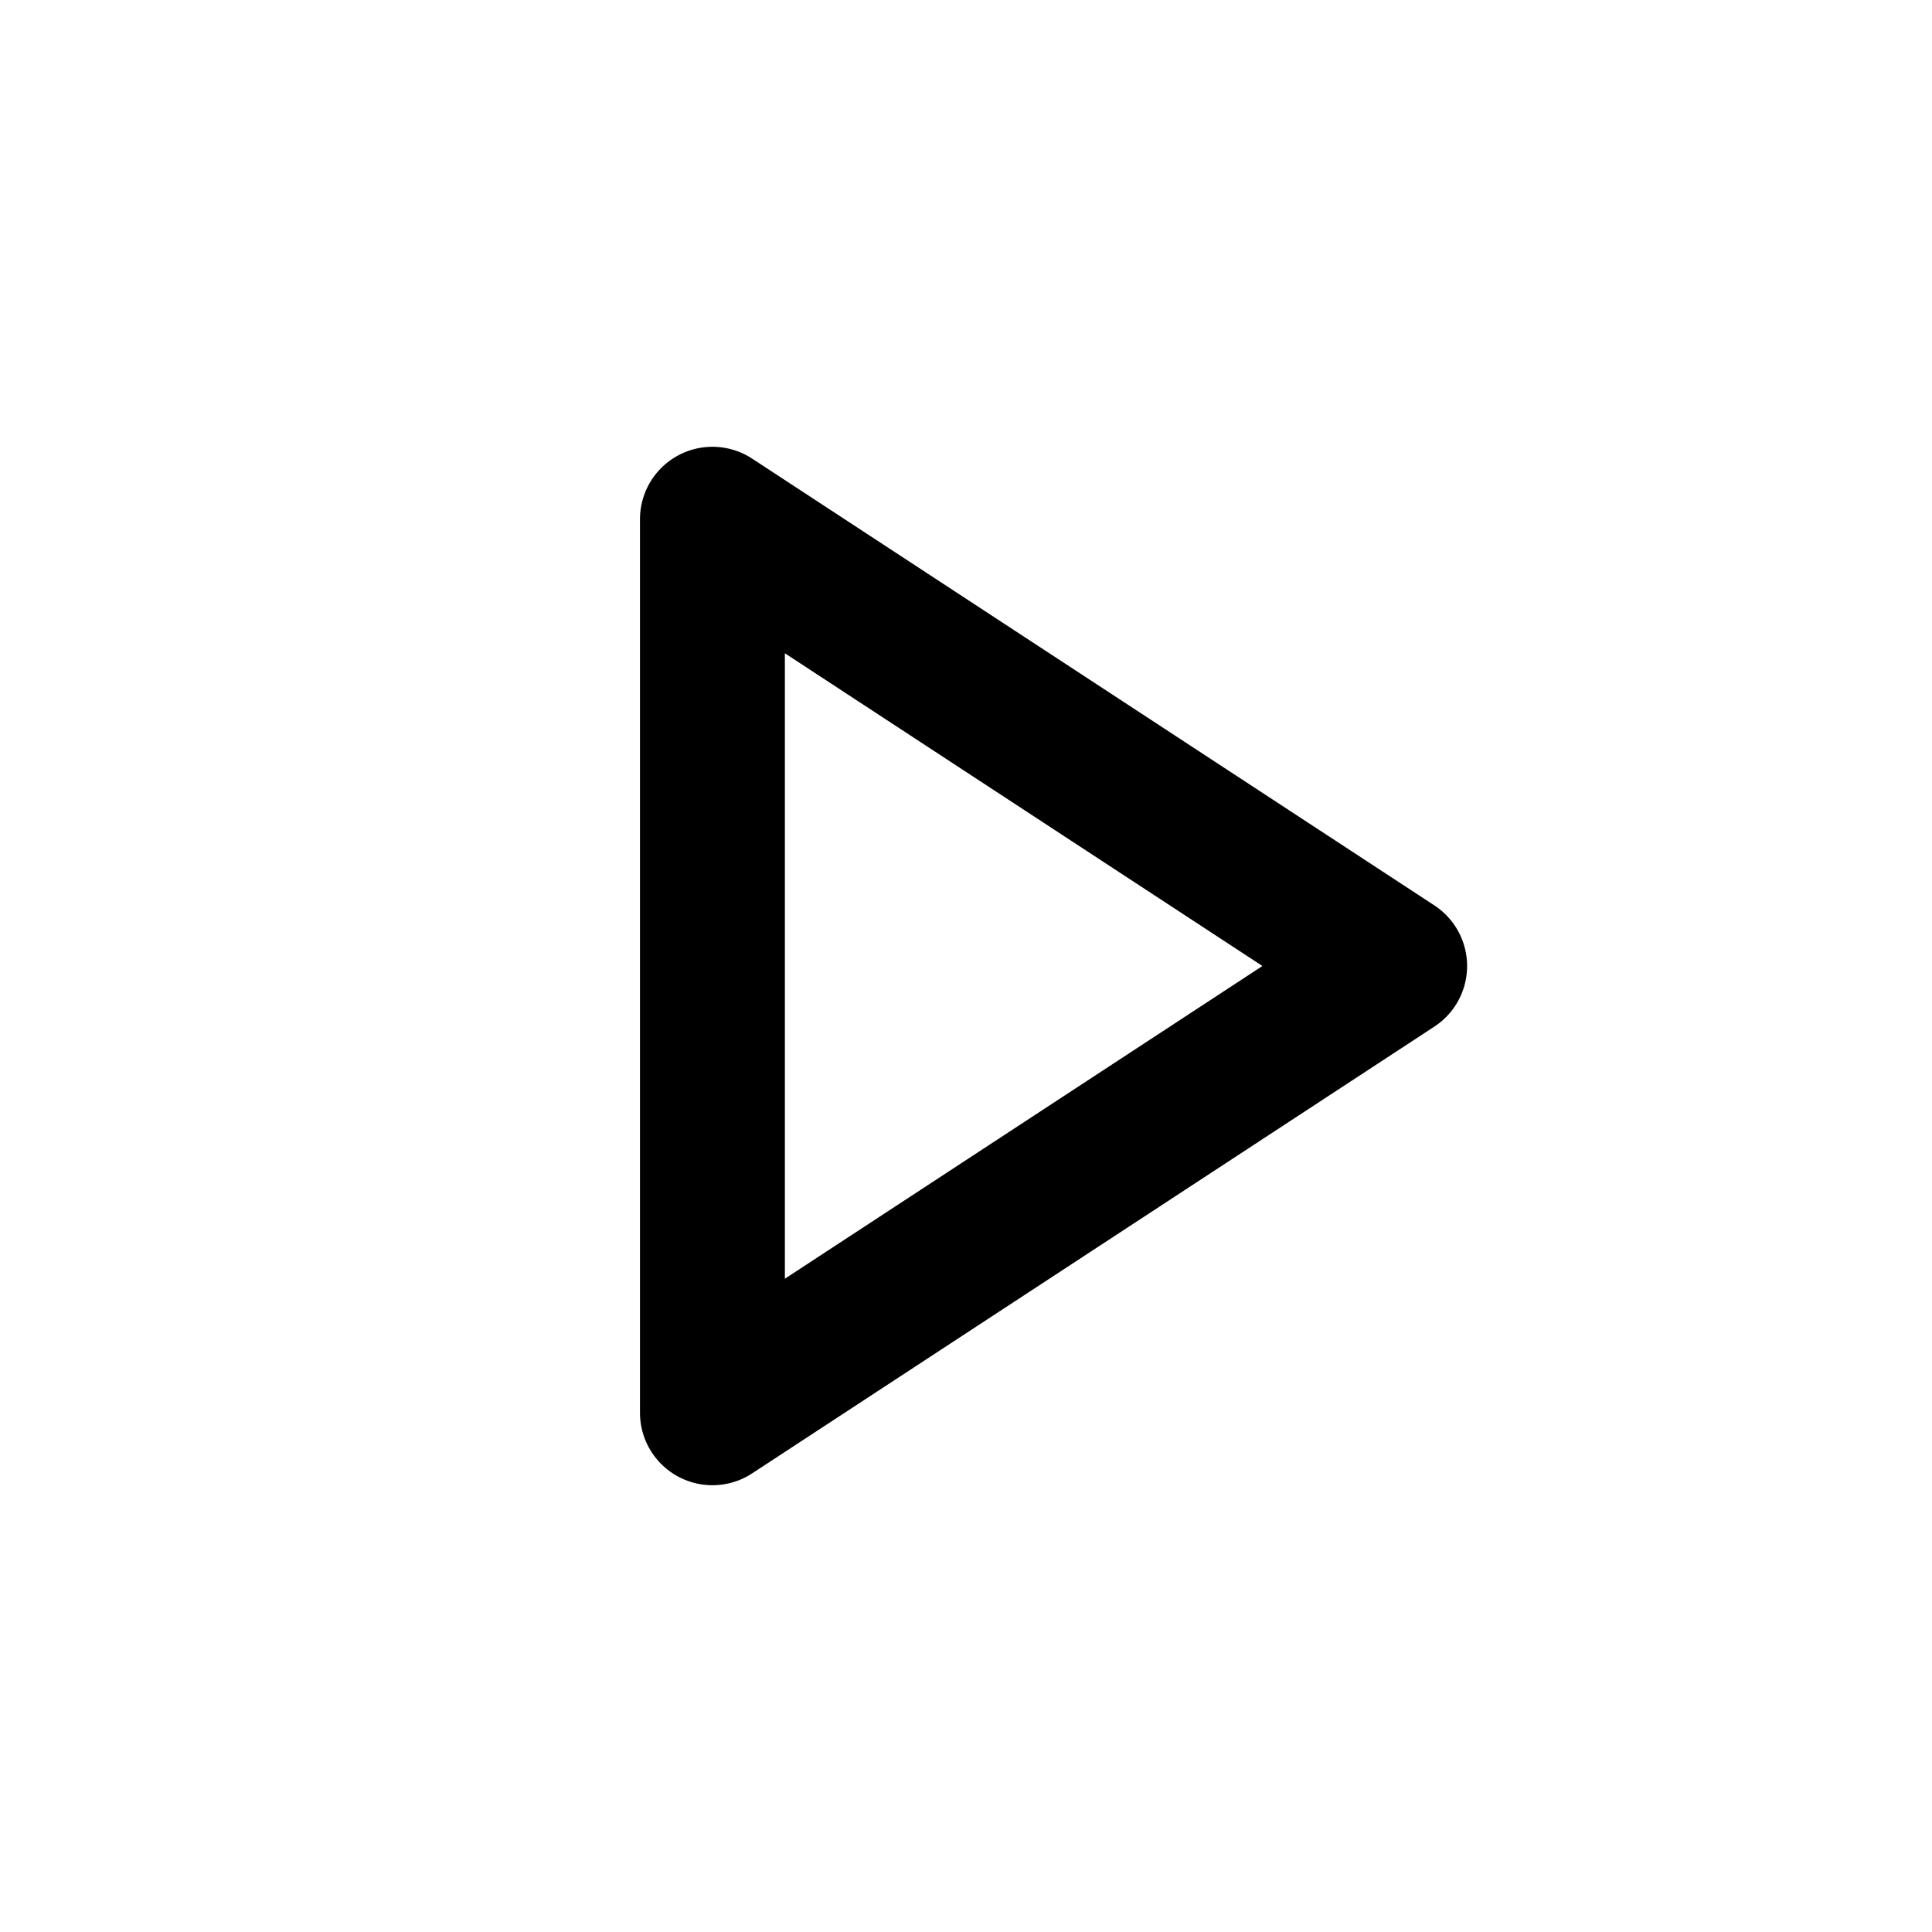
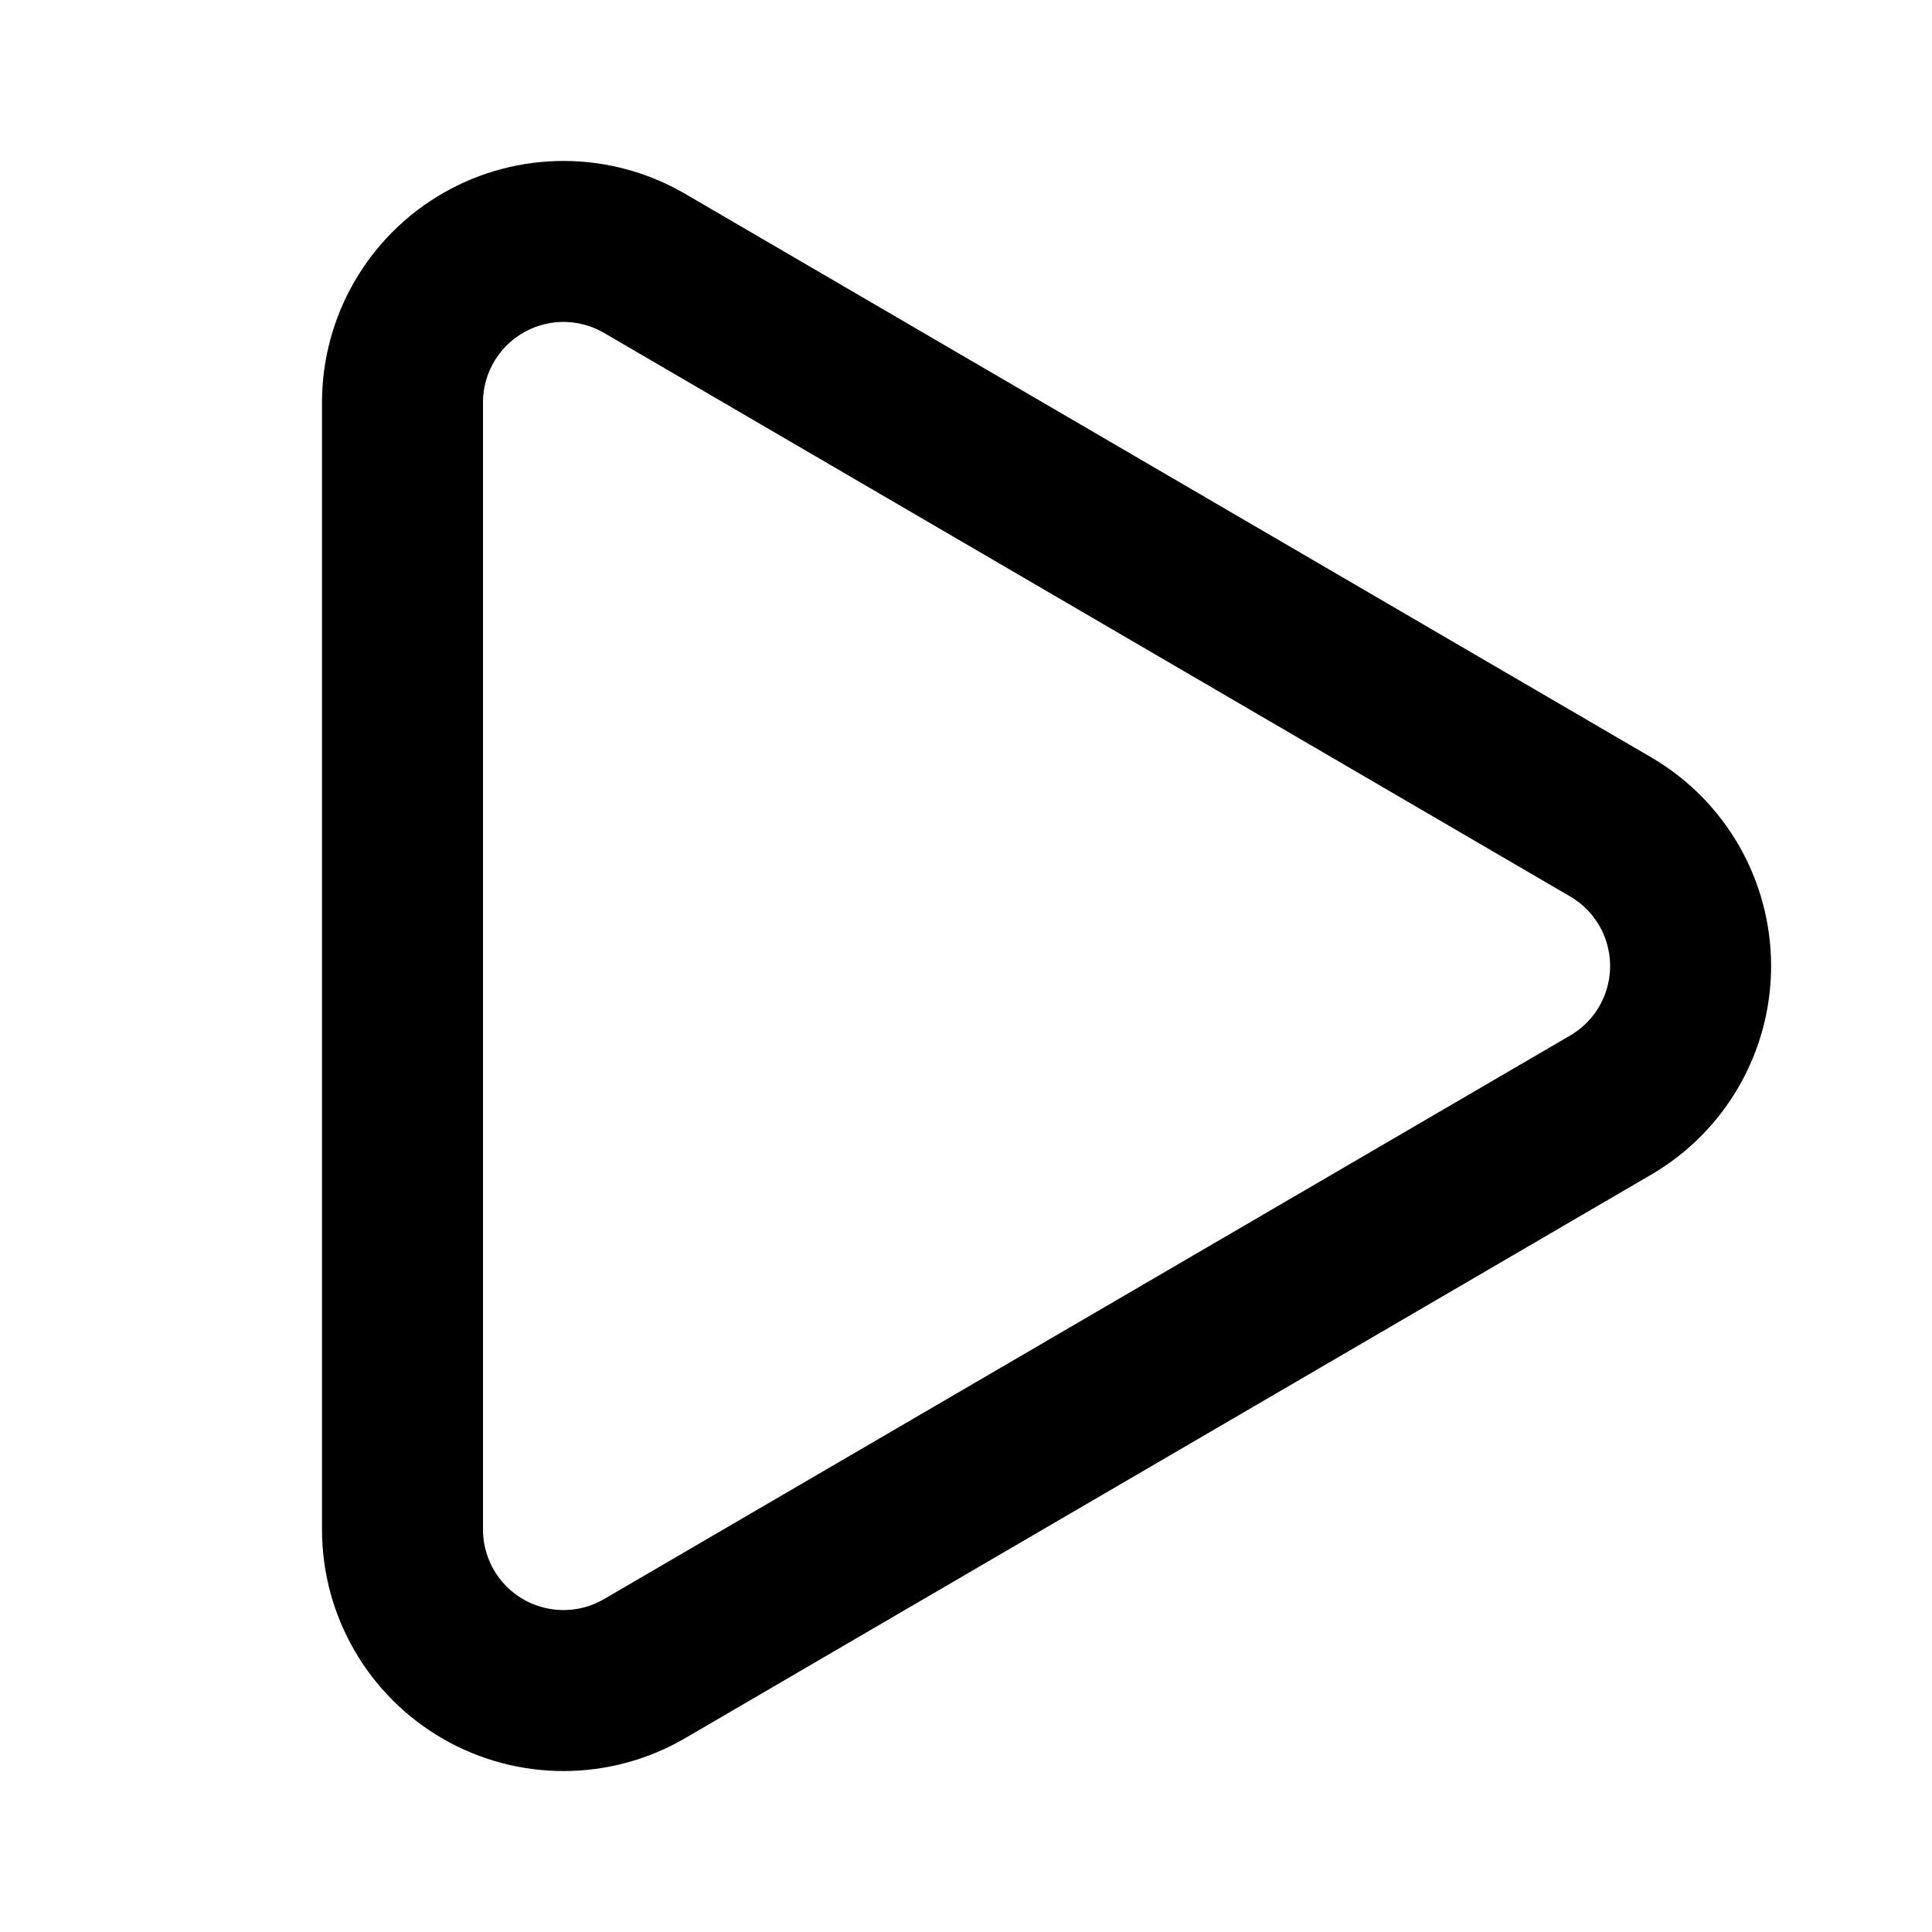
- <svg xmlns="http://www.w3.org/2000/svg" width="16" height="16" viewBox="0 0 16 16" fill="none">
-   <path d="M5.9 4.3L11.55 8L5.9 11.7V4.3Z" stroke="black" stroke-width="1.2" stroke-linecap="round" stroke-linejoin="round" />
+ <svg xmlns="http://www.w3.org/2000/svg" class="lucide lucide-play" width="24" height="24" viewBox="0 0 24 24" fill="none" stroke="currentColor" stroke-width="2" stroke-linecap="round" stroke-linejoin="round">
+   <path d="M5 5a2 2 0 0 1 3.008-1.728l11.997 6.998a2 2 0 0 1 .003 3.458l-12 7A2 2 0 0 1 5 19z" />
</svg>
